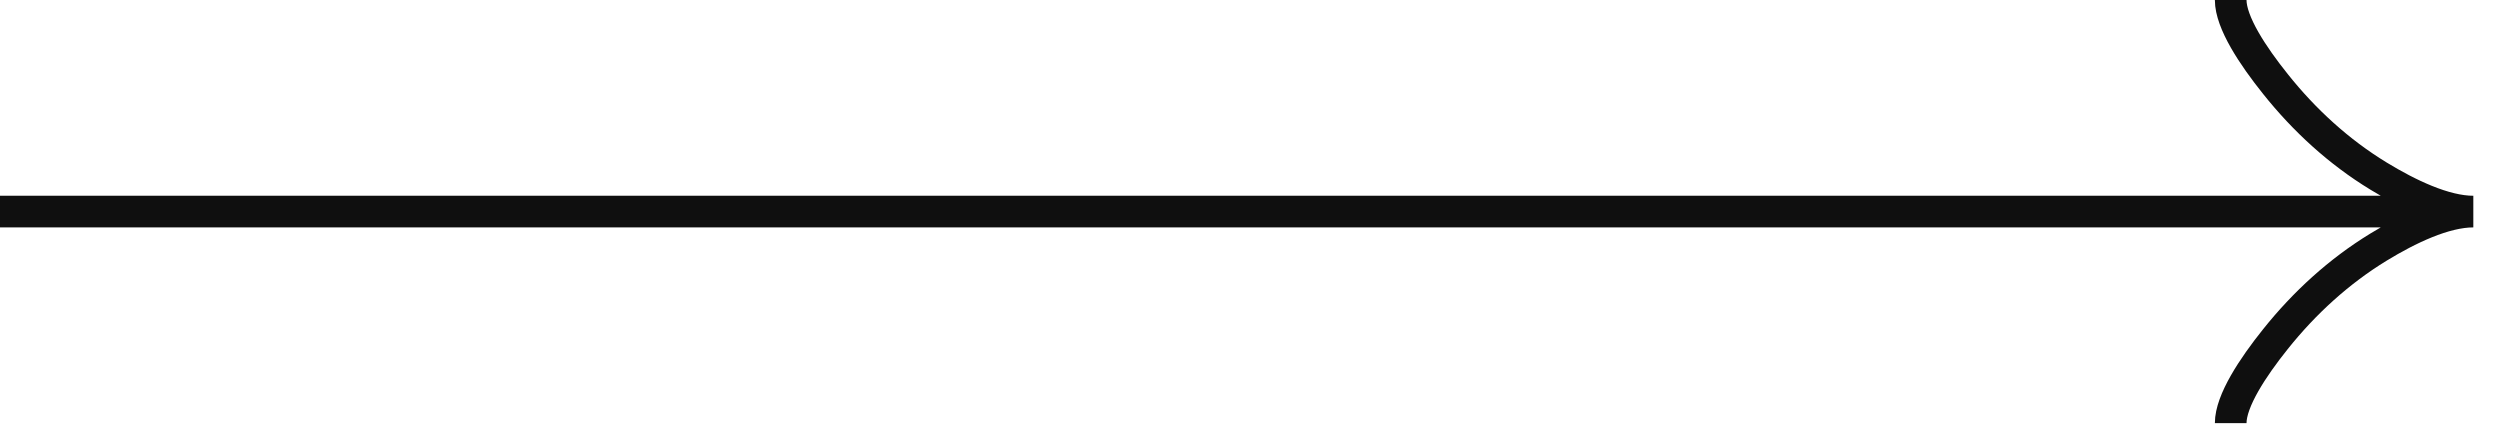
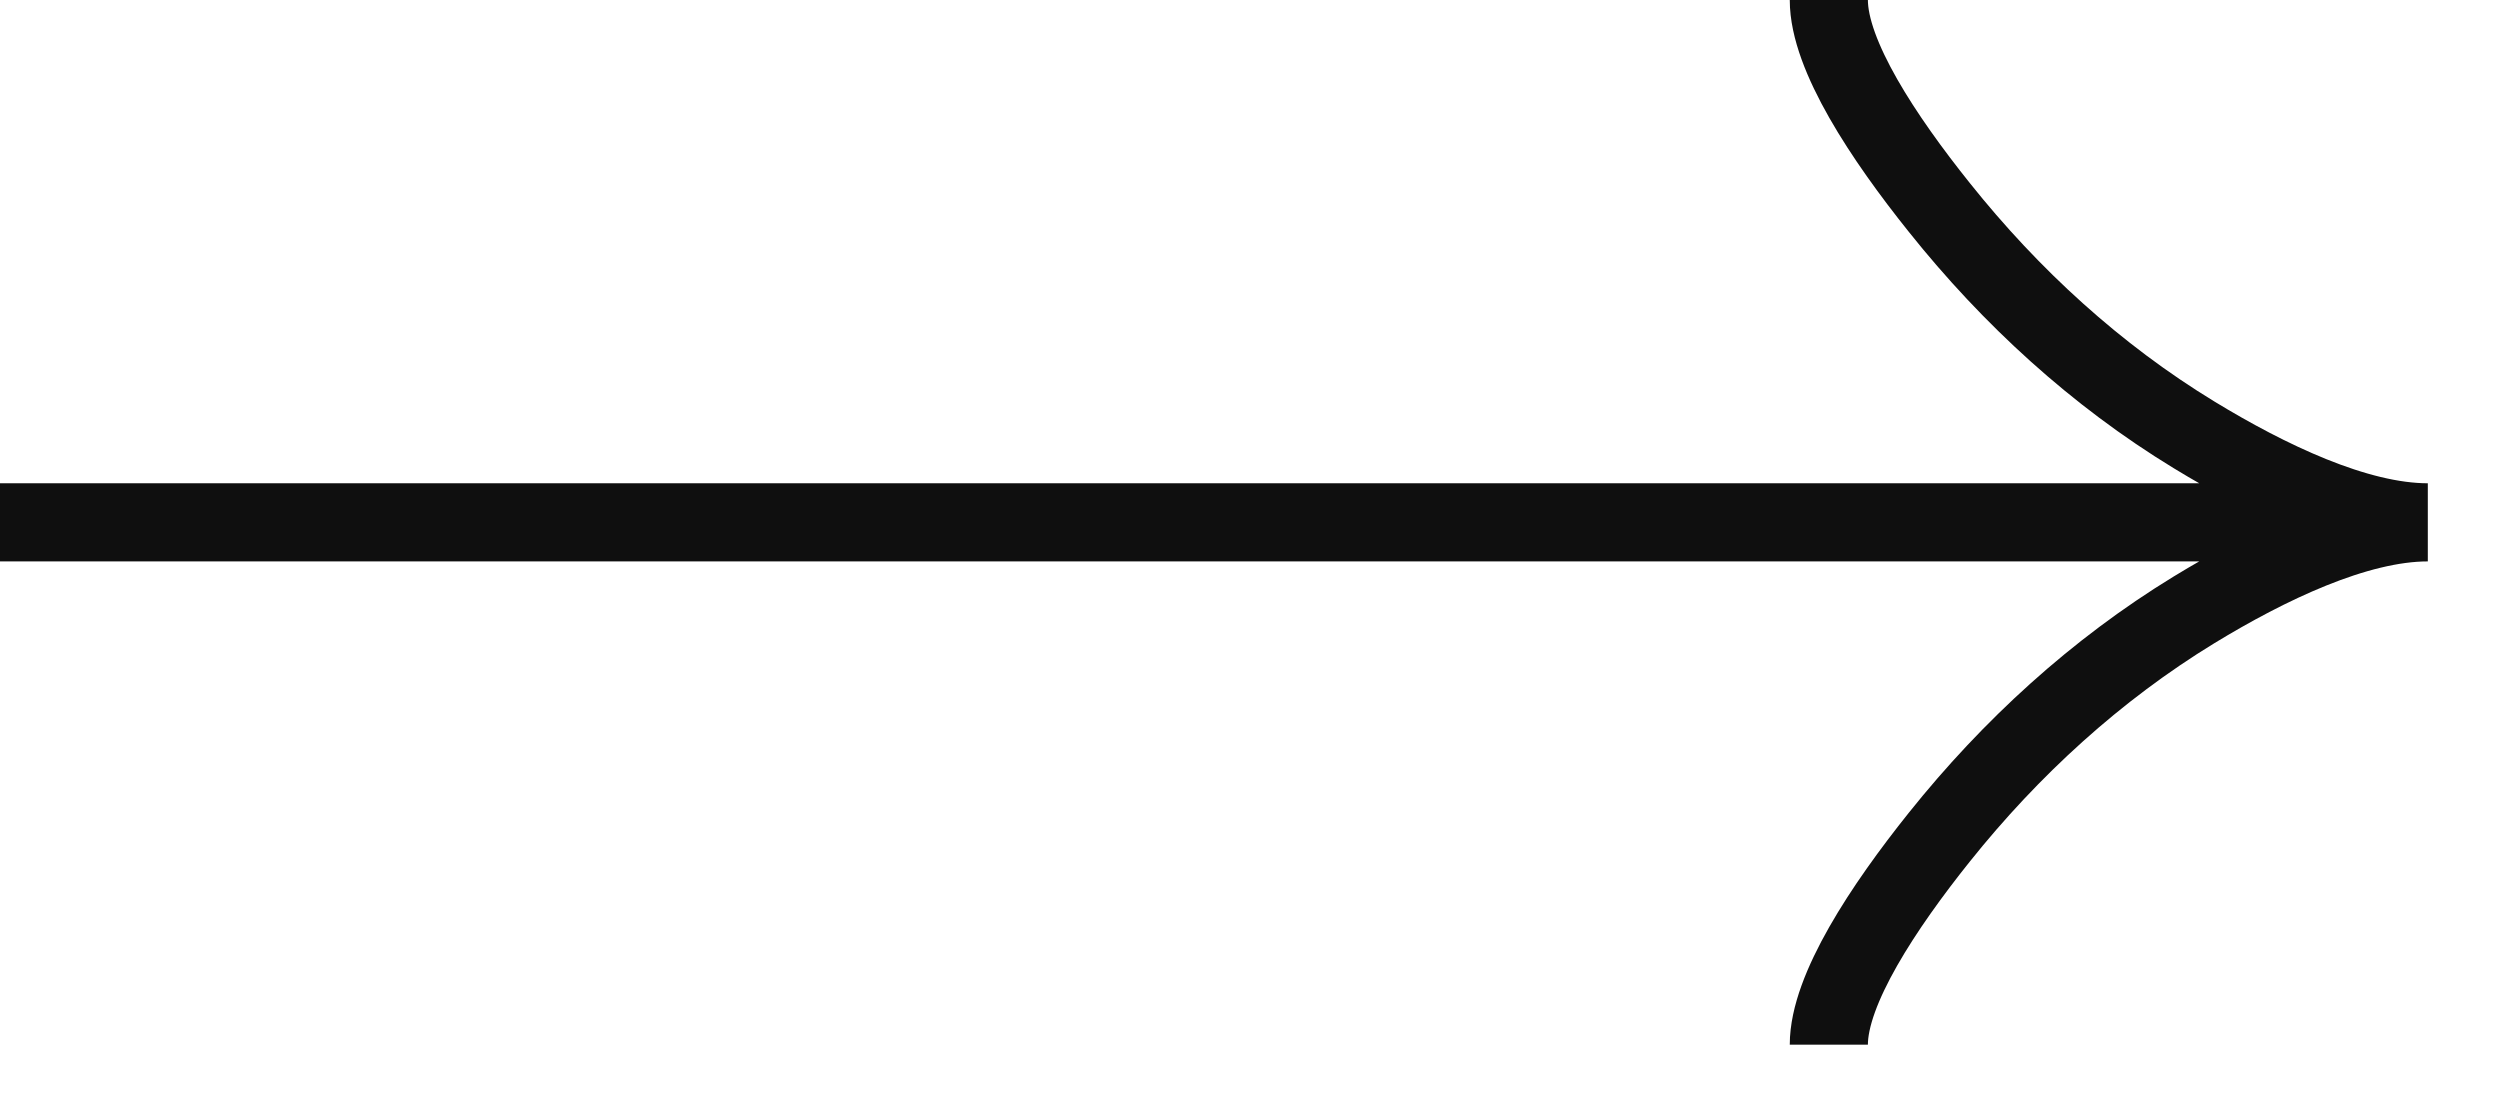
- <svg xmlns="http://www.w3.org/2000/svg" width="79" height="14" viewBox="0 0 79 14" fill="none">
-   <path d="M70.49 3.05176e-05C70.49 0.709 71.192 1.767 71.904 2.655C72.818 3.802 73.91 4.802 75.163 5.565C76.102 6.137 77.241 6.686 78.157 6.686M78.157 6.686C77.241 6.686 76.101 7.235 75.163 7.807C73.91 8.572 72.818 9.572 71.904 10.716C71.192 11.605 70.49 12.665 70.49 13.372M78.157 6.686H0" stroke="#0F0F0F" />
+ <svg xmlns="http://www.w3.org/2000/svg" width="32" height="14" viewBox="0 0 32 14" fill="none">
+   <path d="M23.409 0C23.409 0.709 24.112 1.767 24.823 2.655C25.737 3.801 26.83 4.802 28.082 5.565C29.021 6.137 30.16 6.686 31.076 6.686M31.076 6.686C30.16 6.686 29.02 7.235 28.082 7.807C26.83 8.572 25.737 9.572 24.823 10.716C24.112 11.605 23.409 12.665 23.409 13.372M31.076 6.686H0" stroke="#0F0F0F" />
</svg>
